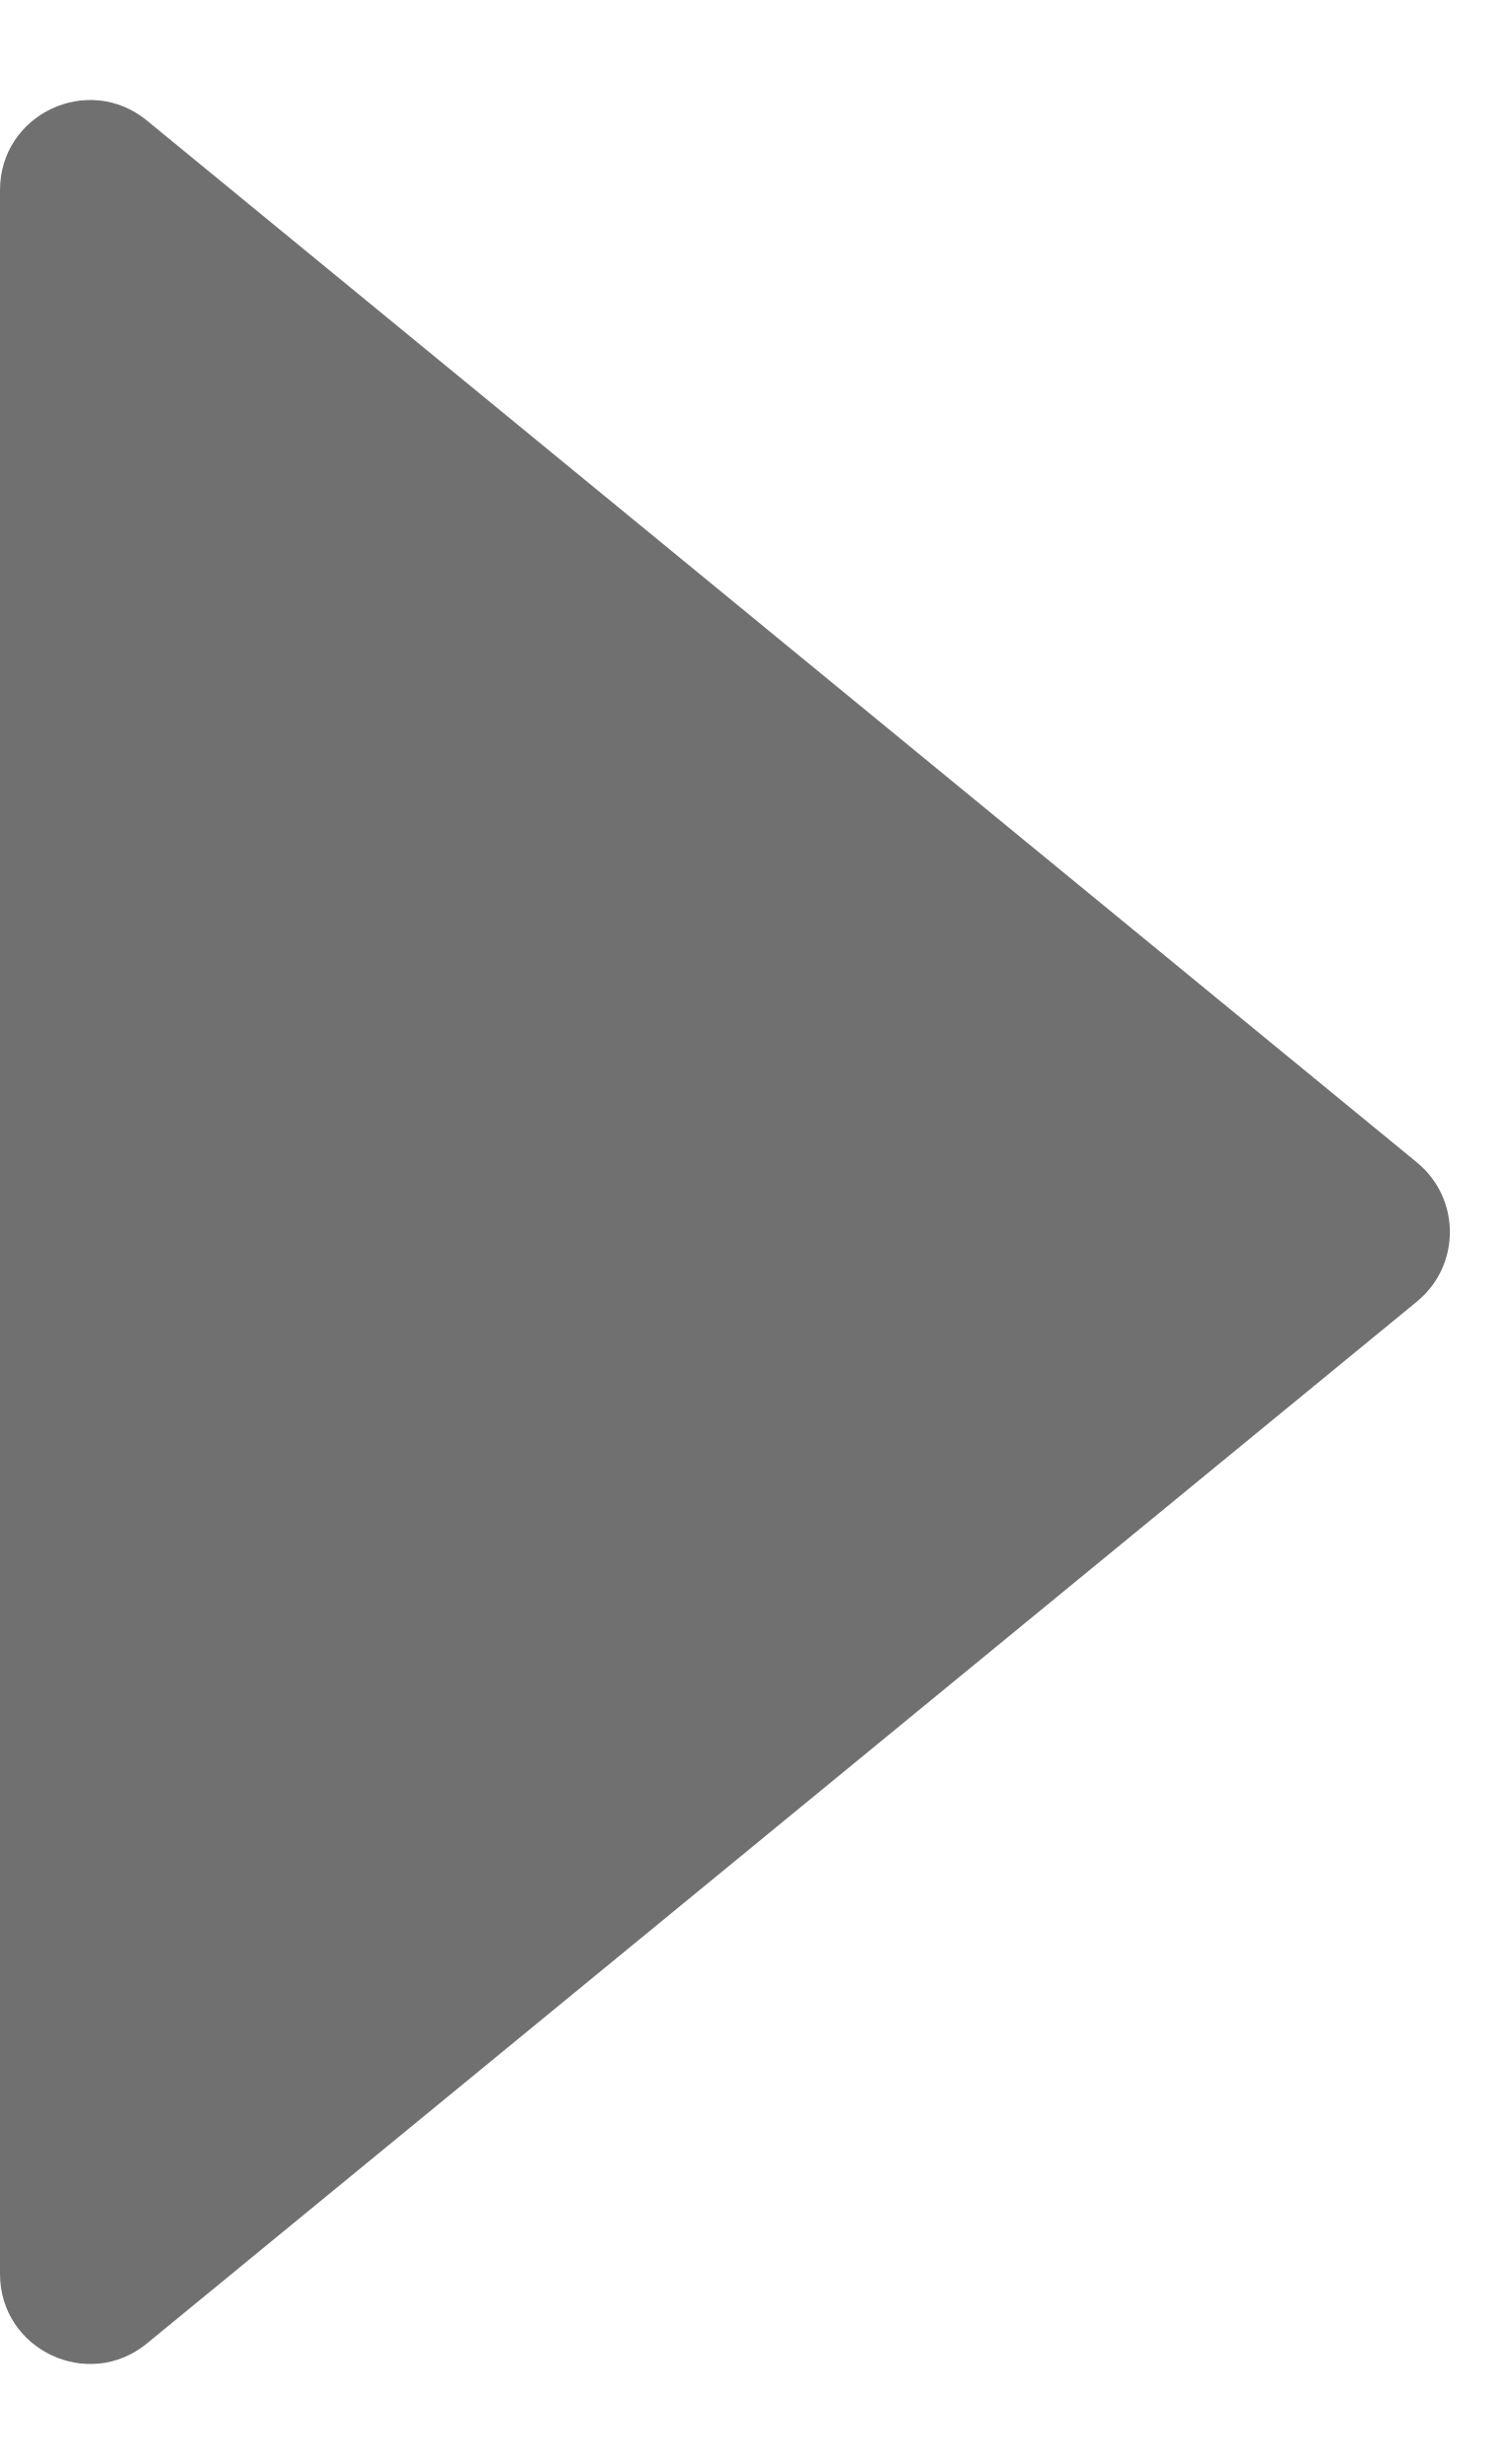
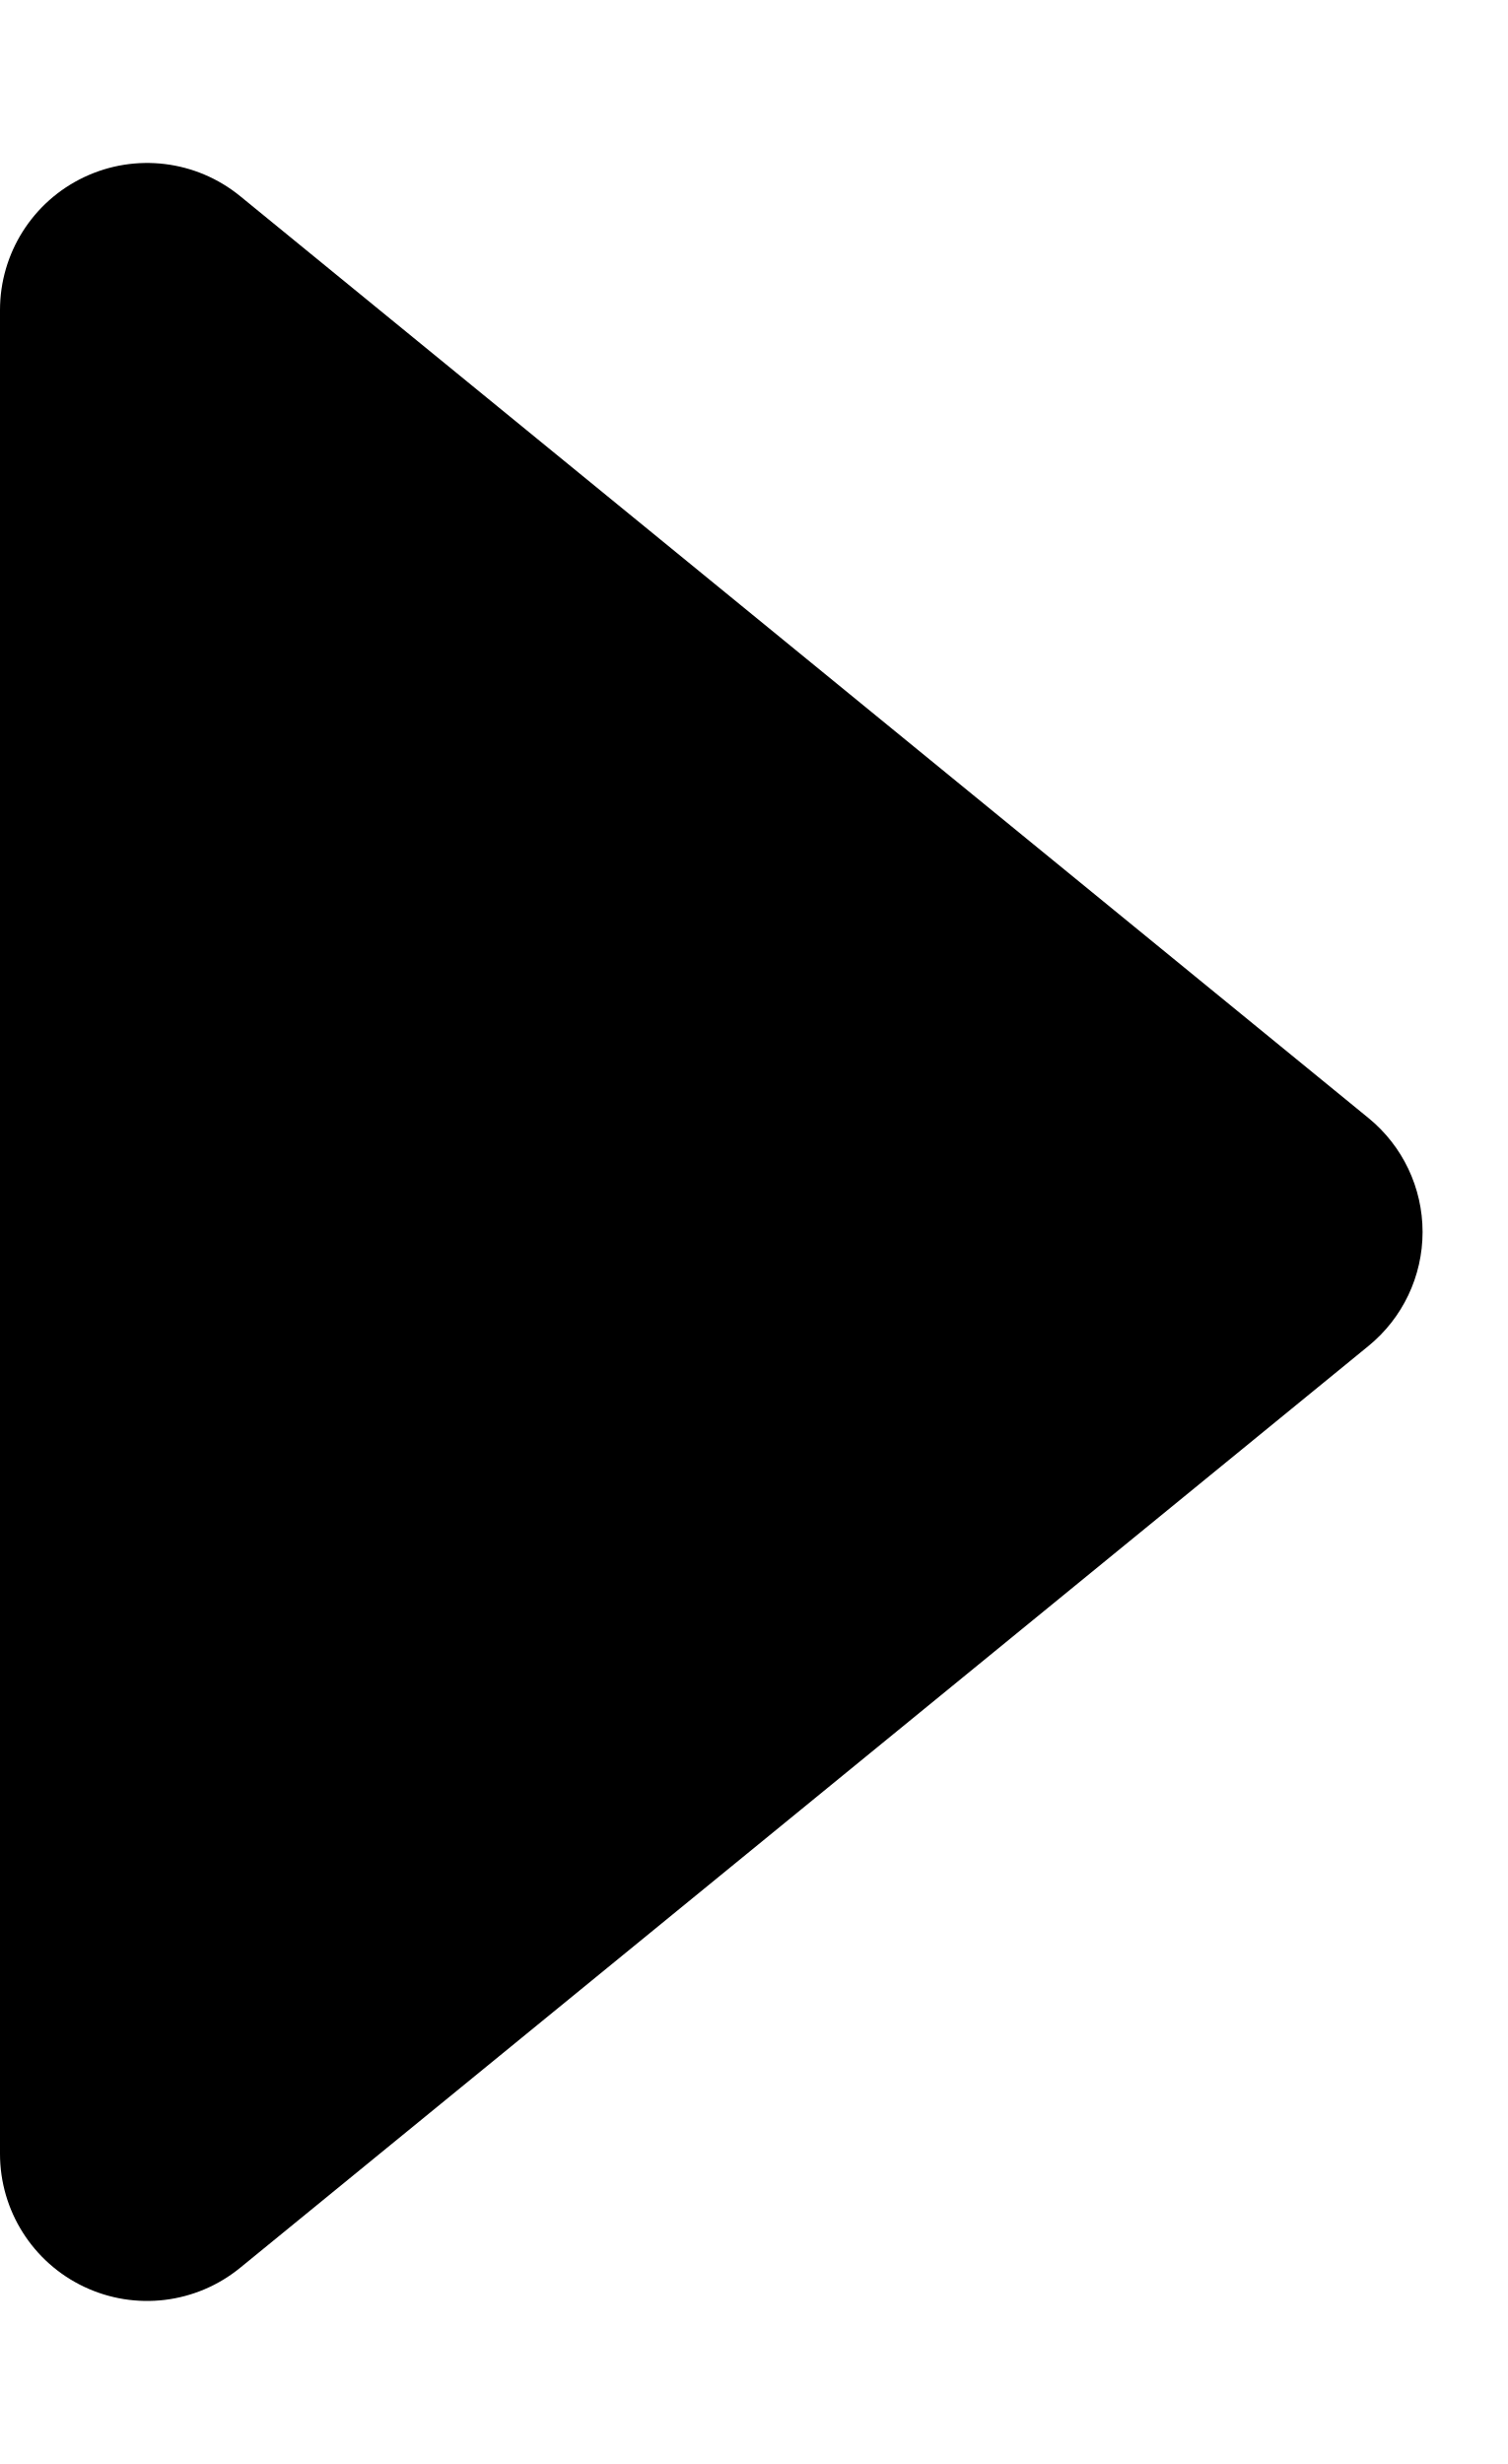
- <svg xmlns="http://www.w3.org/2000/svg" width="167" height="274" viewBox="0 0 167 274">
-   <defs>
-     <style>
-       .cls-1, .cls-3 {
-         fill: #707070;
-       }
- 
-       .cls-1 {
-         stroke-linecap: round;
-       }
- 
-       .cls-2, .cls-3 {
-         stroke: none;
-       }
-     </style>
-   </defs>
-   <g id="Play" class="cls-1" transform="translate(167) rotate(90)">
-     <path class="cls-2" d="M 252.862 166.5 L 21.138 166.5 C 19.235 166.5 17.421 165.963 15.892 164.948 C 14.458 163.995 13.302 162.652 12.55 161.063 C 11.799 159.474 11.493 157.728 11.666 156.015 C 11.851 154.189 12.586 152.446 13.793 150.975 L 129.655 9.741 C 131.467 7.533 134.144 6.267 137 6.267 C 139.856 6.267 142.533 7.533 144.345 9.741 L 260.207 150.975 C 261.414 152.446 262.15 154.189 262.334 156.015 C 262.507 157.728 262.201 159.474 261.45 161.063 C 260.698 162.652 259.542 163.995 258.108 164.948 C 256.579 165.963 254.765 166.5 252.862 166.5 Z" />
-     <path class="cls-3" d="M 137 6.767 C 134.294 6.767 131.758 7.967 130.042 10.059 L 14.18 151.292 C 13.035 152.687 12.338 154.338 12.163 156.065 C 12 157.688 12.29 159.342 13.002 160.849 C 13.715 162.356 14.81 163.629 16.169 164.531 C 17.615 165.492 19.333 166 21.138 166 L 252.862 166 C 254.667 166 256.385 165.492 257.831 164.531 C 259.19 163.629 260.285 162.356 260.998 160.849 C 261.71 159.342 262 157.688 261.837 156.065 C 261.662 154.338 260.965 152.687 259.82 151.292 L 143.958 10.059 C 142.242 7.967 139.706 6.767 137 6.767 M 137 5.767 C 139.866 5.767 142.731 6.986 144.731 9.424 L 260.593 150.658 C 265.948 157.185 261.304 167 252.862 167 L 21.138 167 C 12.696 167 8.052 157.185 13.407 150.658 L 129.269 9.424 C 131.269 6.986 134.135 5.767 137 5.767 Z" />
-   </g>
+ <svg xmlns="http://www.w3.org/2000/svg" width="41" height="67" viewBox="0 0 41 67">
+   <path id="Play" d="M30.4,3.791a4,4,0,0,1,6.2,0L61.664,34.469A4,4,0,0,1,58.566,41H8.434a4,4,0,0,1-3.1-6.531Z" transform="translate(41) rotate(90)" />
</svg>
